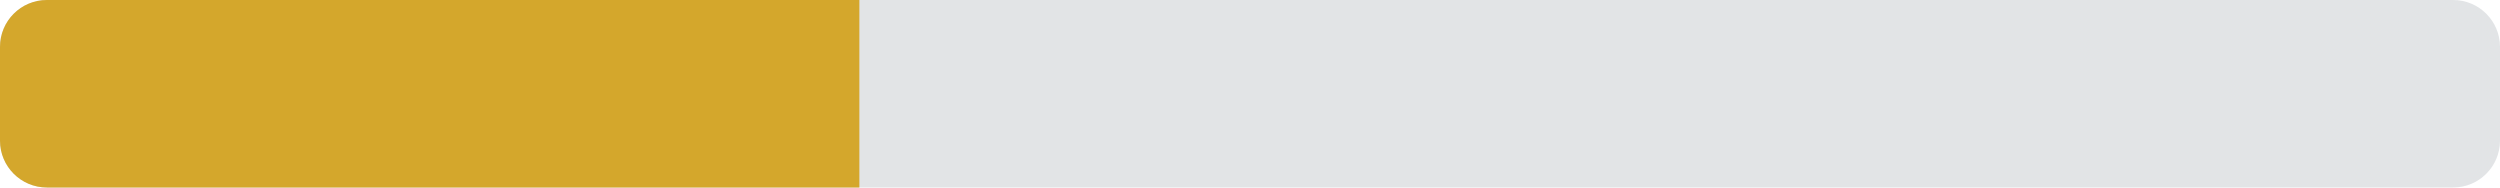
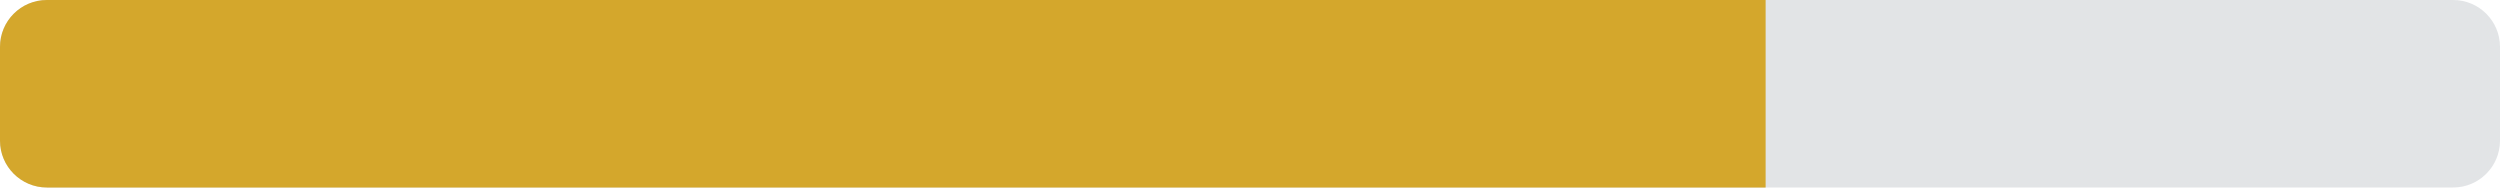
- <svg xmlns="http://www.w3.org/2000/svg" width="160" height="12" viewBox="0 0 160 12" role="img" aria-label="aws s3-bucket: 27 of 78 variables covered (partial)">
+ <svg xmlns="http://www.w3.org/2000/svg" width="160" height="12" viewBox="0 0 160 12" role="img" aria-label="aws s3-bucket: 55 of 78 variables covered (partial)">
  <clipPath id="r">
    <rect width="160" height="12" rx="3" />
  </clipPath>
  <g clip-path="url(#r)">
    <rect width="160" height="12" fill="#8c959f" fill-opacity="0.25" />
-     <rect width="55" height="12" fill="#d4a72c" />
+     <rect width="113" height="12" fill="#d4a72c" />
  </g>
</svg>
